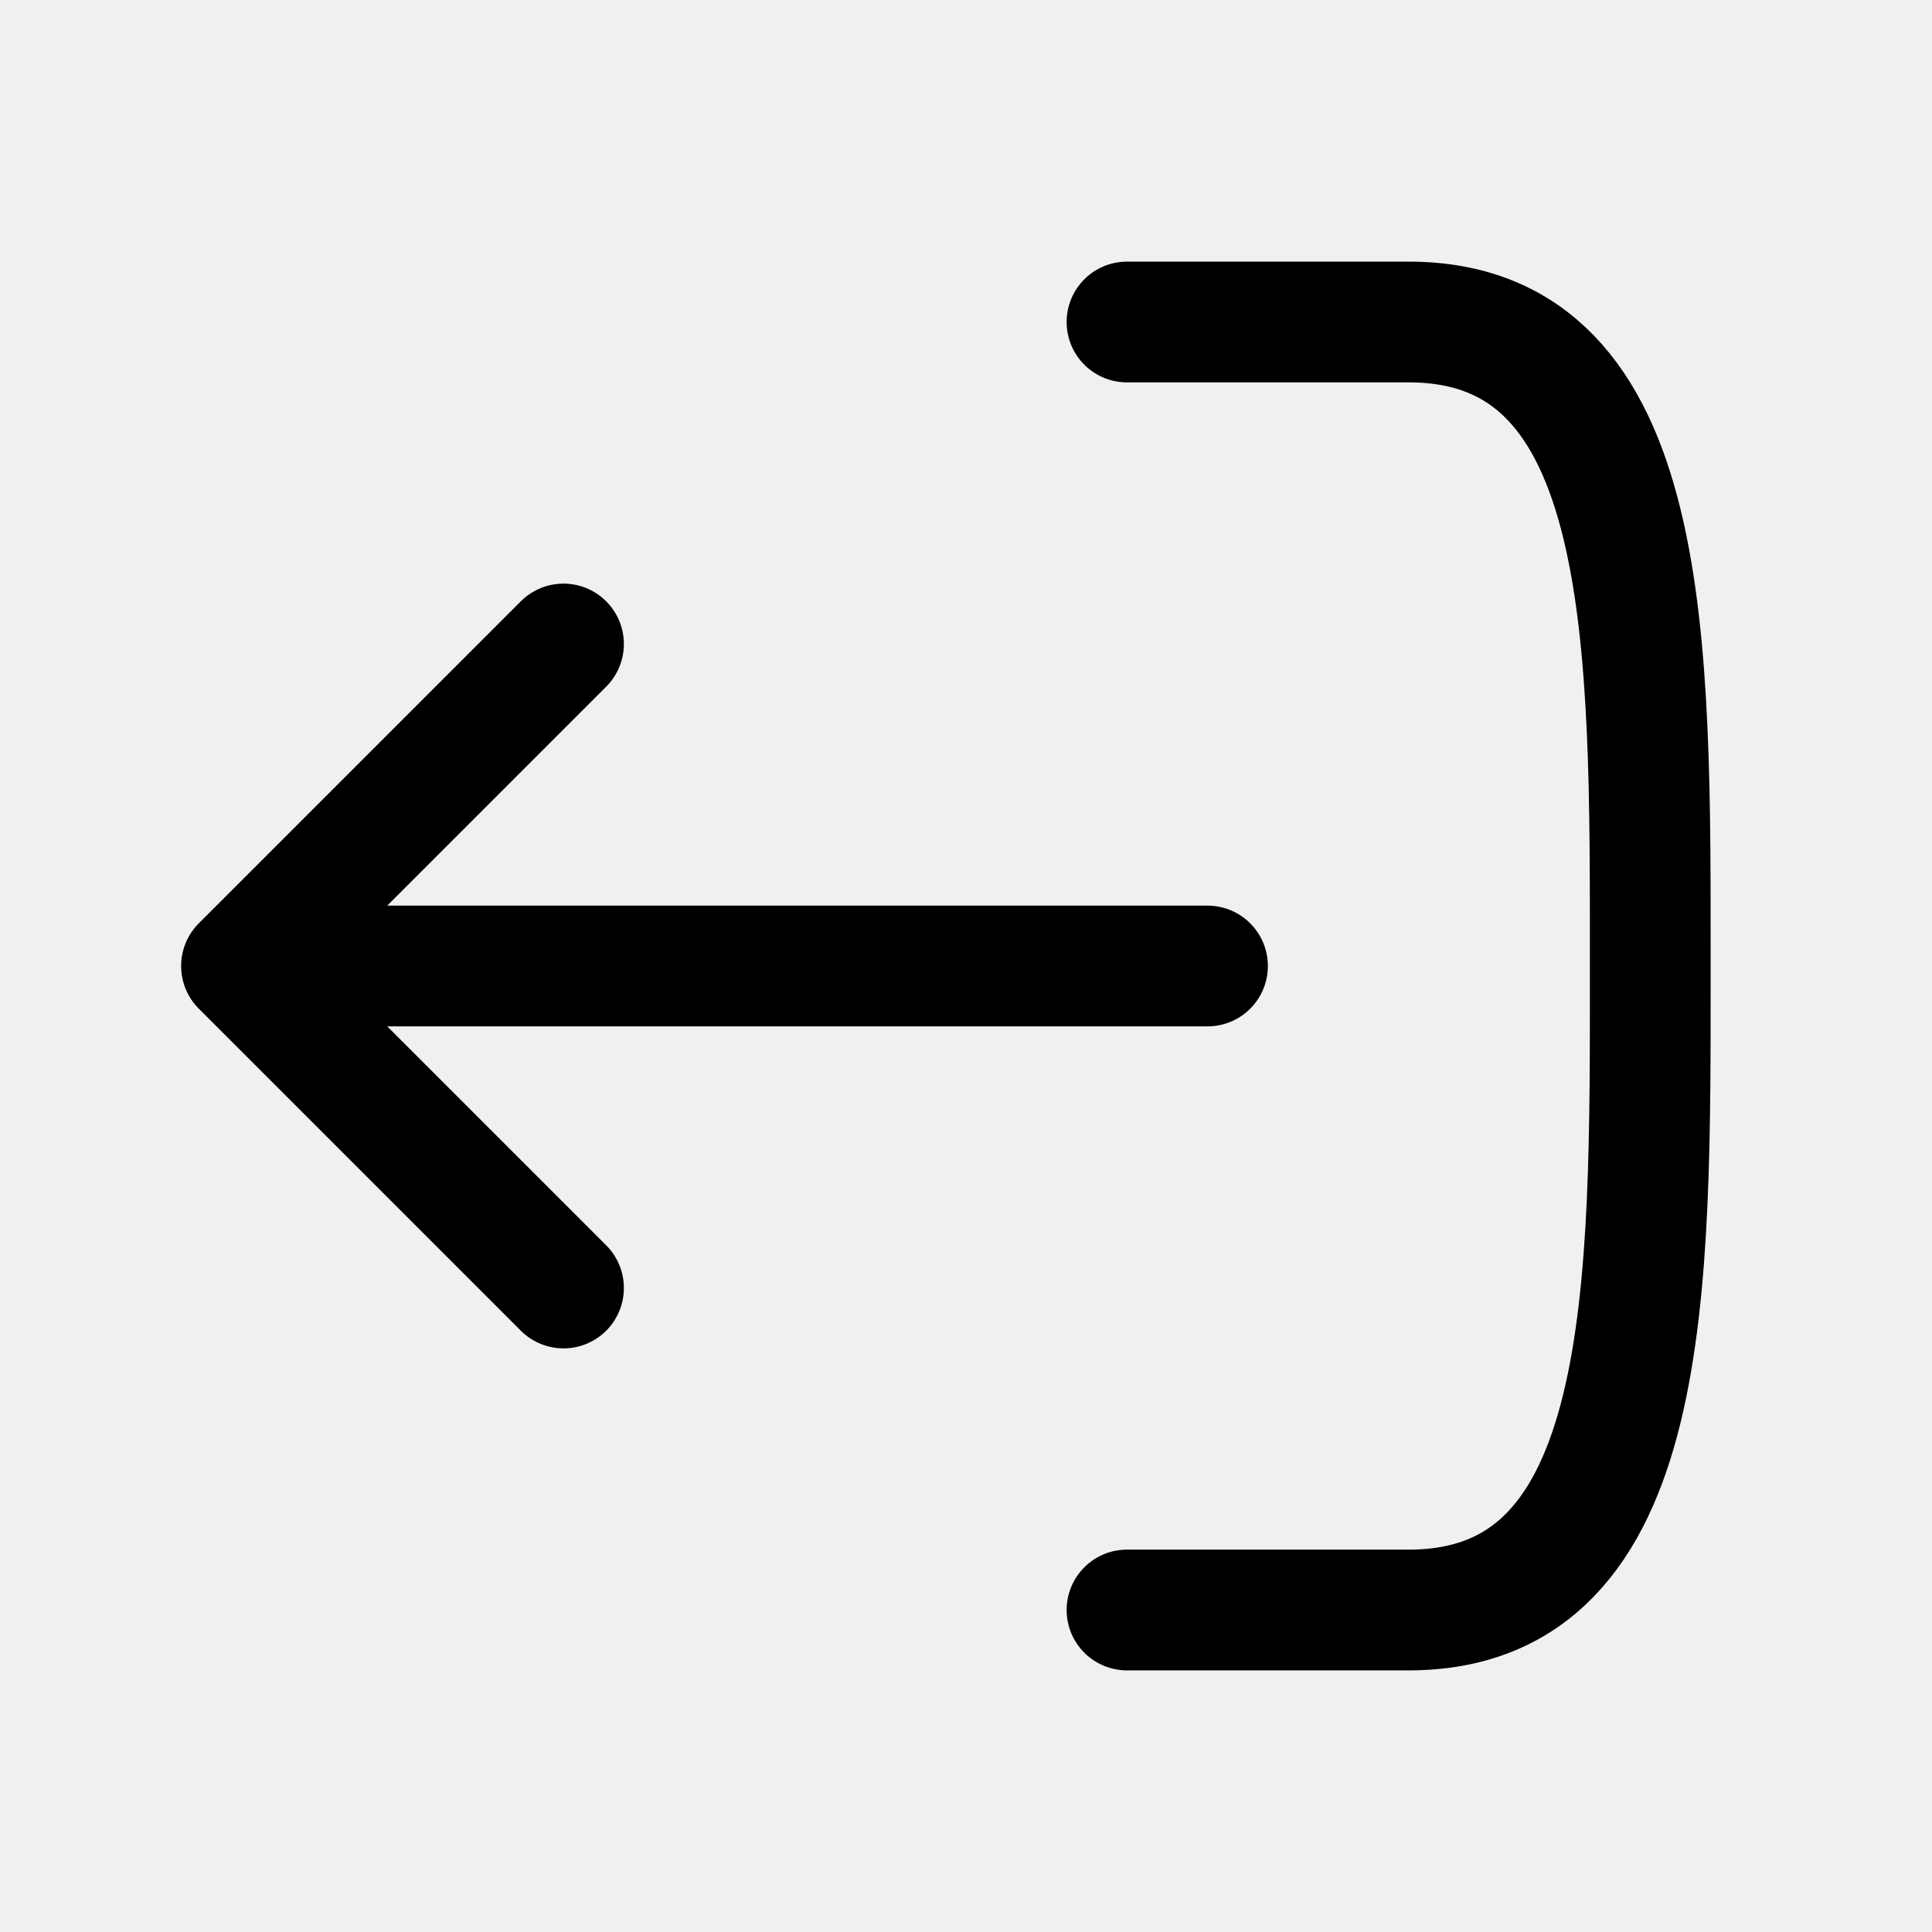
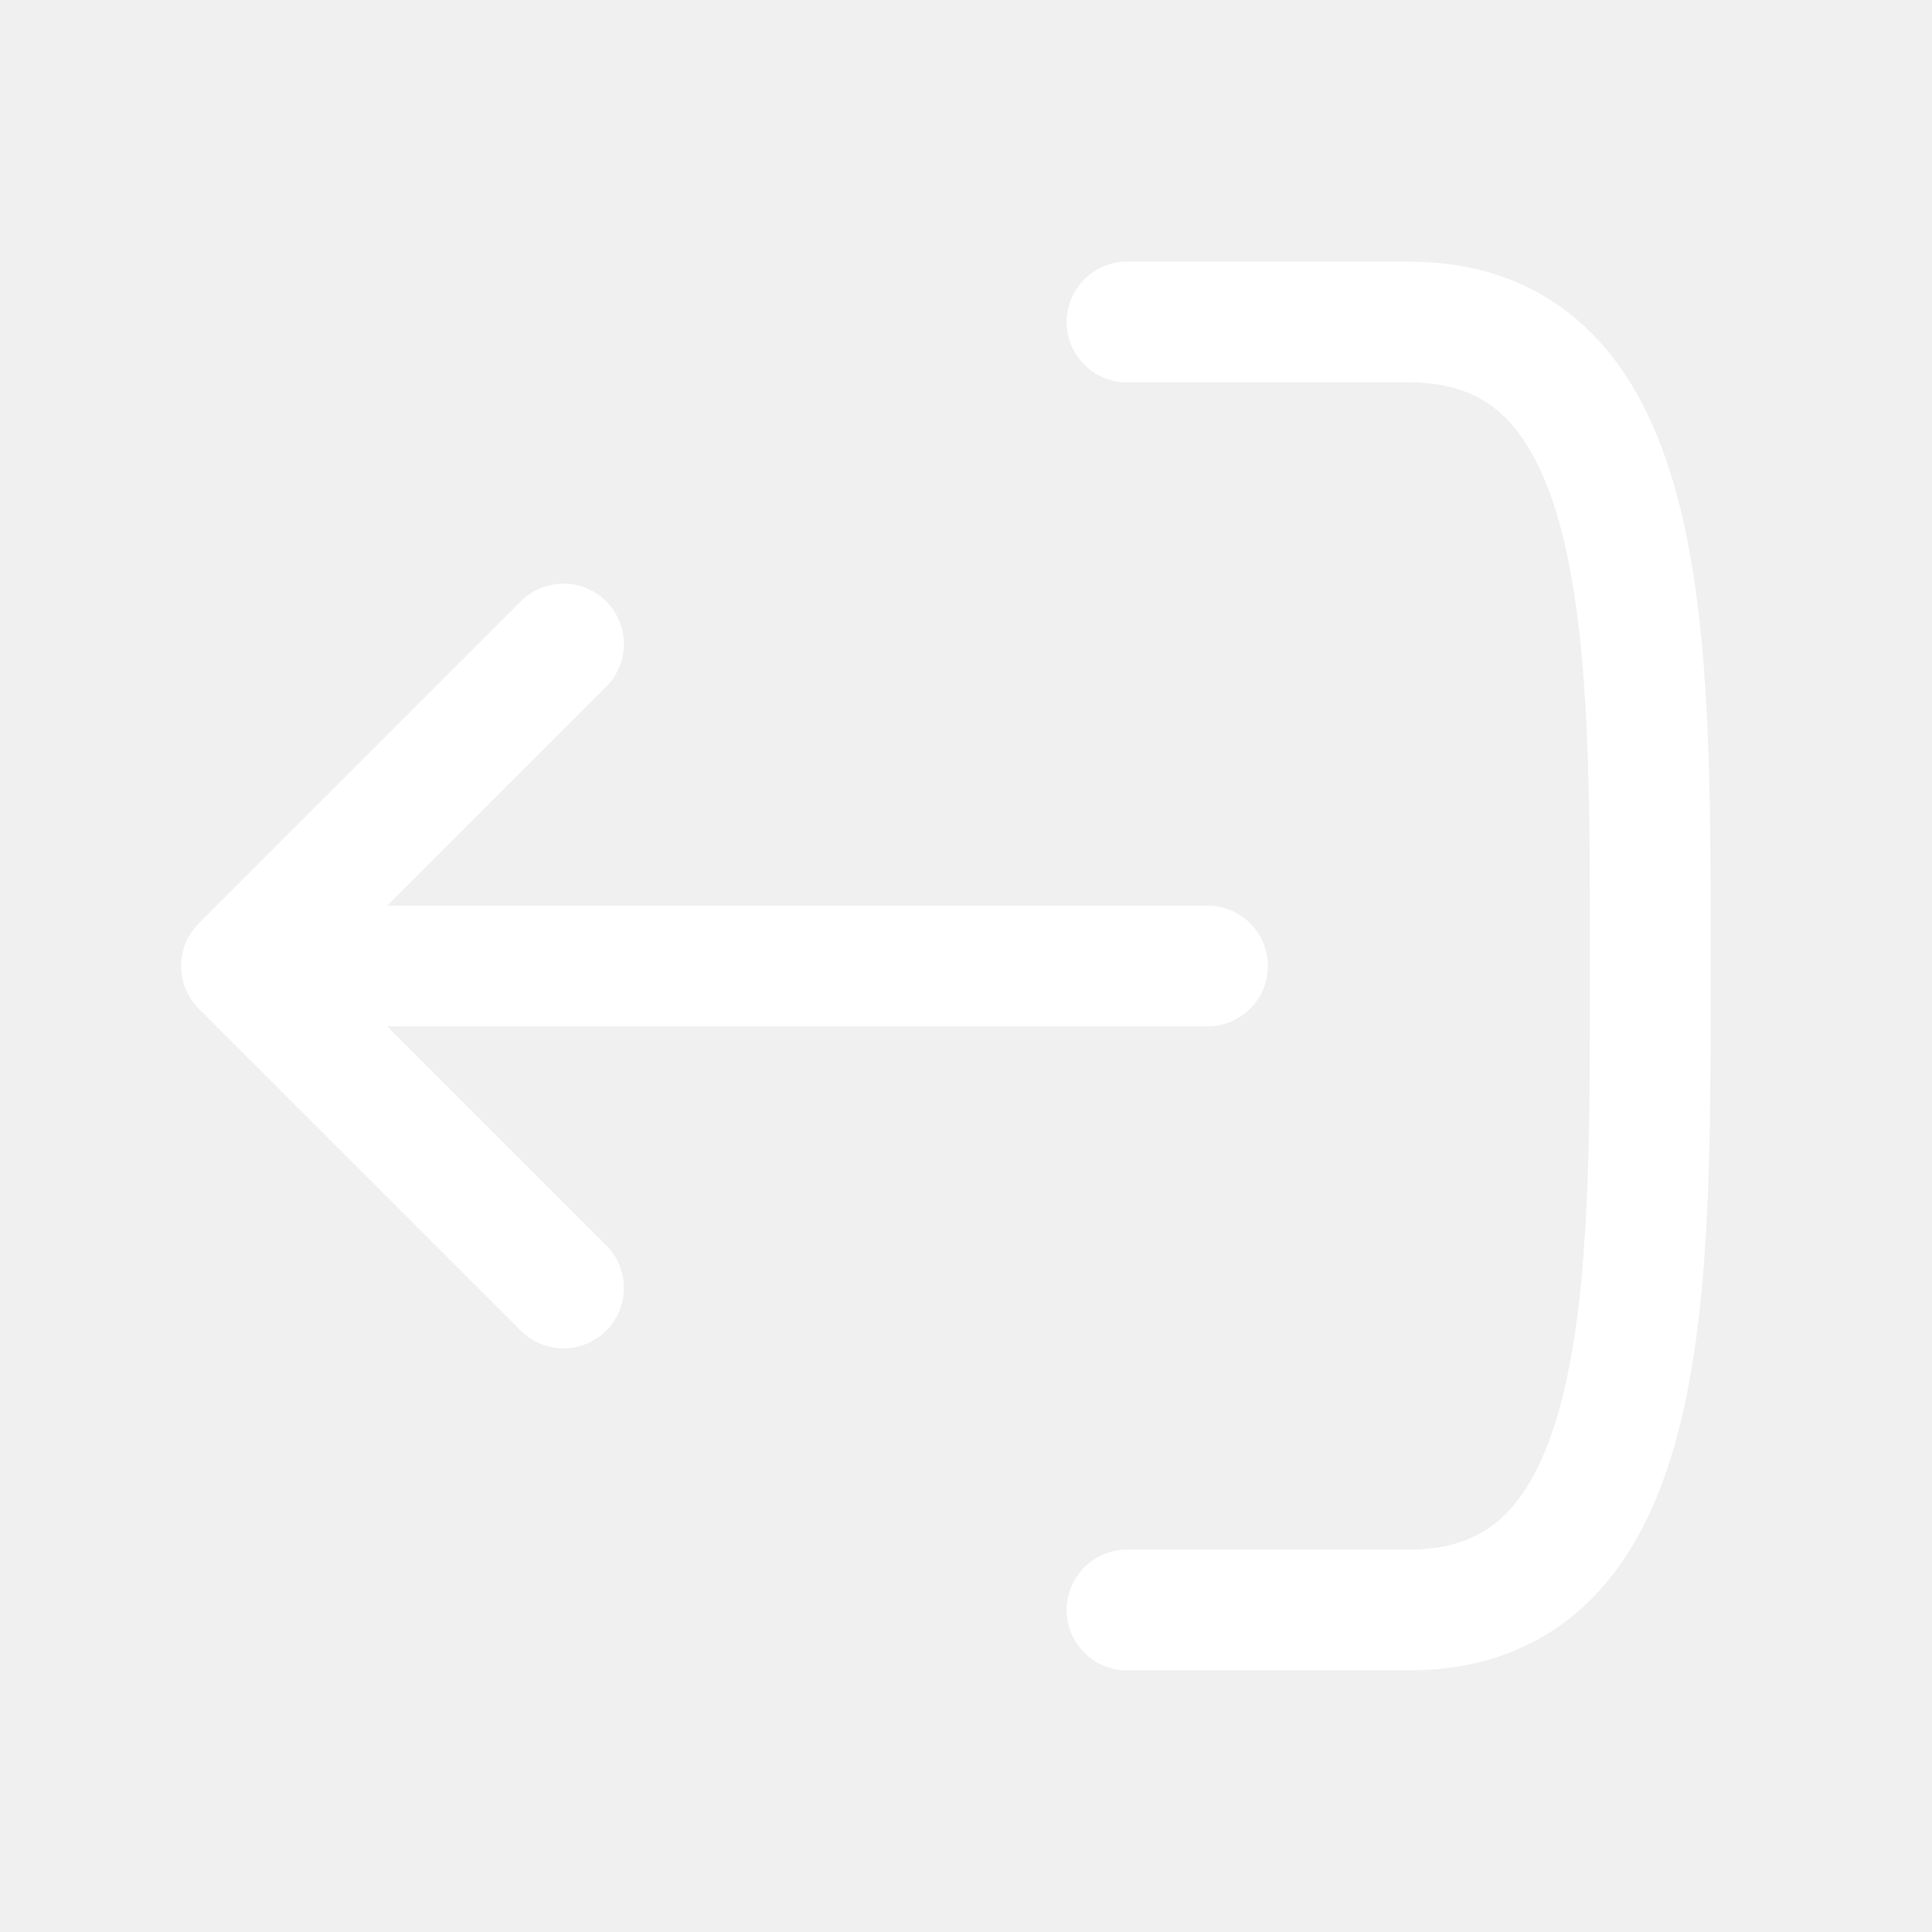
<svg xmlns="http://www.w3.org/2000/svg" width="800px" height="800px" viewBox="0 0 24 24" fill="none">
-   <path d="M14 4L17.5 4C20.558 4 20.5 8 20.5 12C20.5 16 20.558 20 17.5 20H14M3 12L15 12M3 12L7 8M3 12L7 16" stroke="#000000" stroke-width="1.5" stroke-linecap="round" stroke-linejoin="round" />
+   <path d="M14 4L17.5 4C20.558 4 20.5 8 20.5 12C20.5 16 20.558 20 17.5 20H14M3 12L15 12M3 12L7 8M3 12L7 16" stroke="#FFFFFF" stroke-width="1.5" stroke-linecap="round" stroke-linejoin="round" />
</svg>
